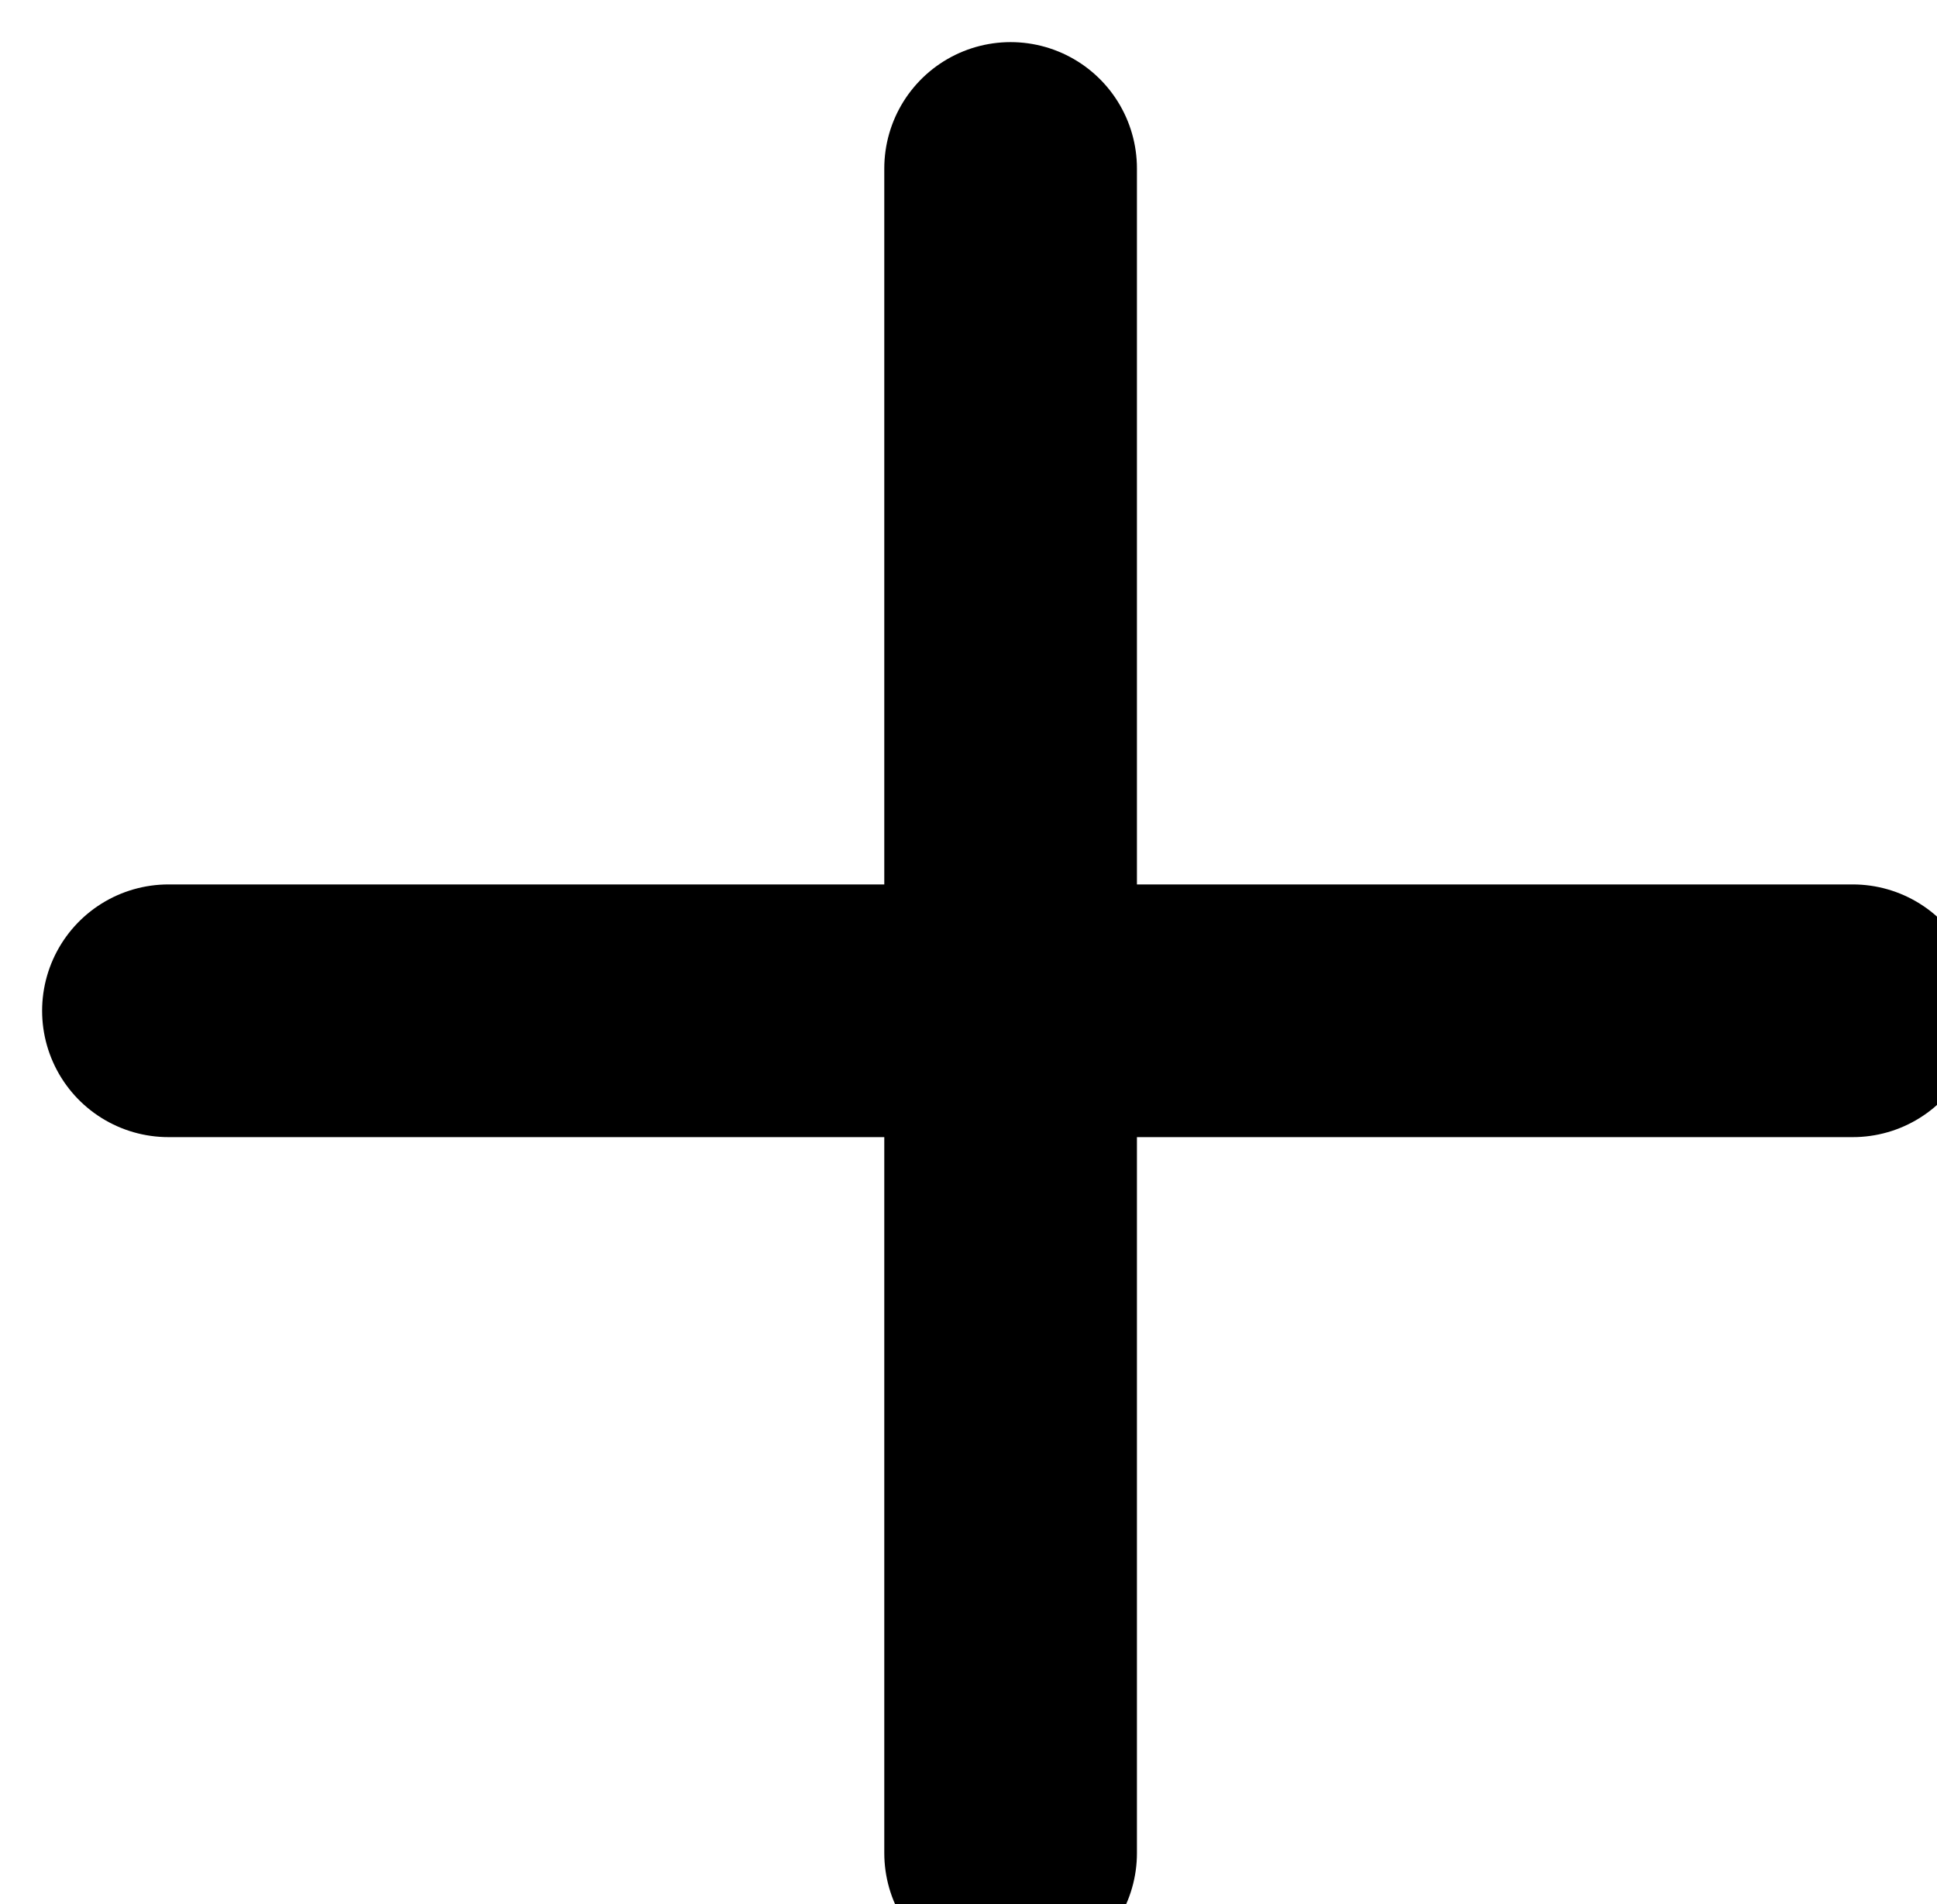
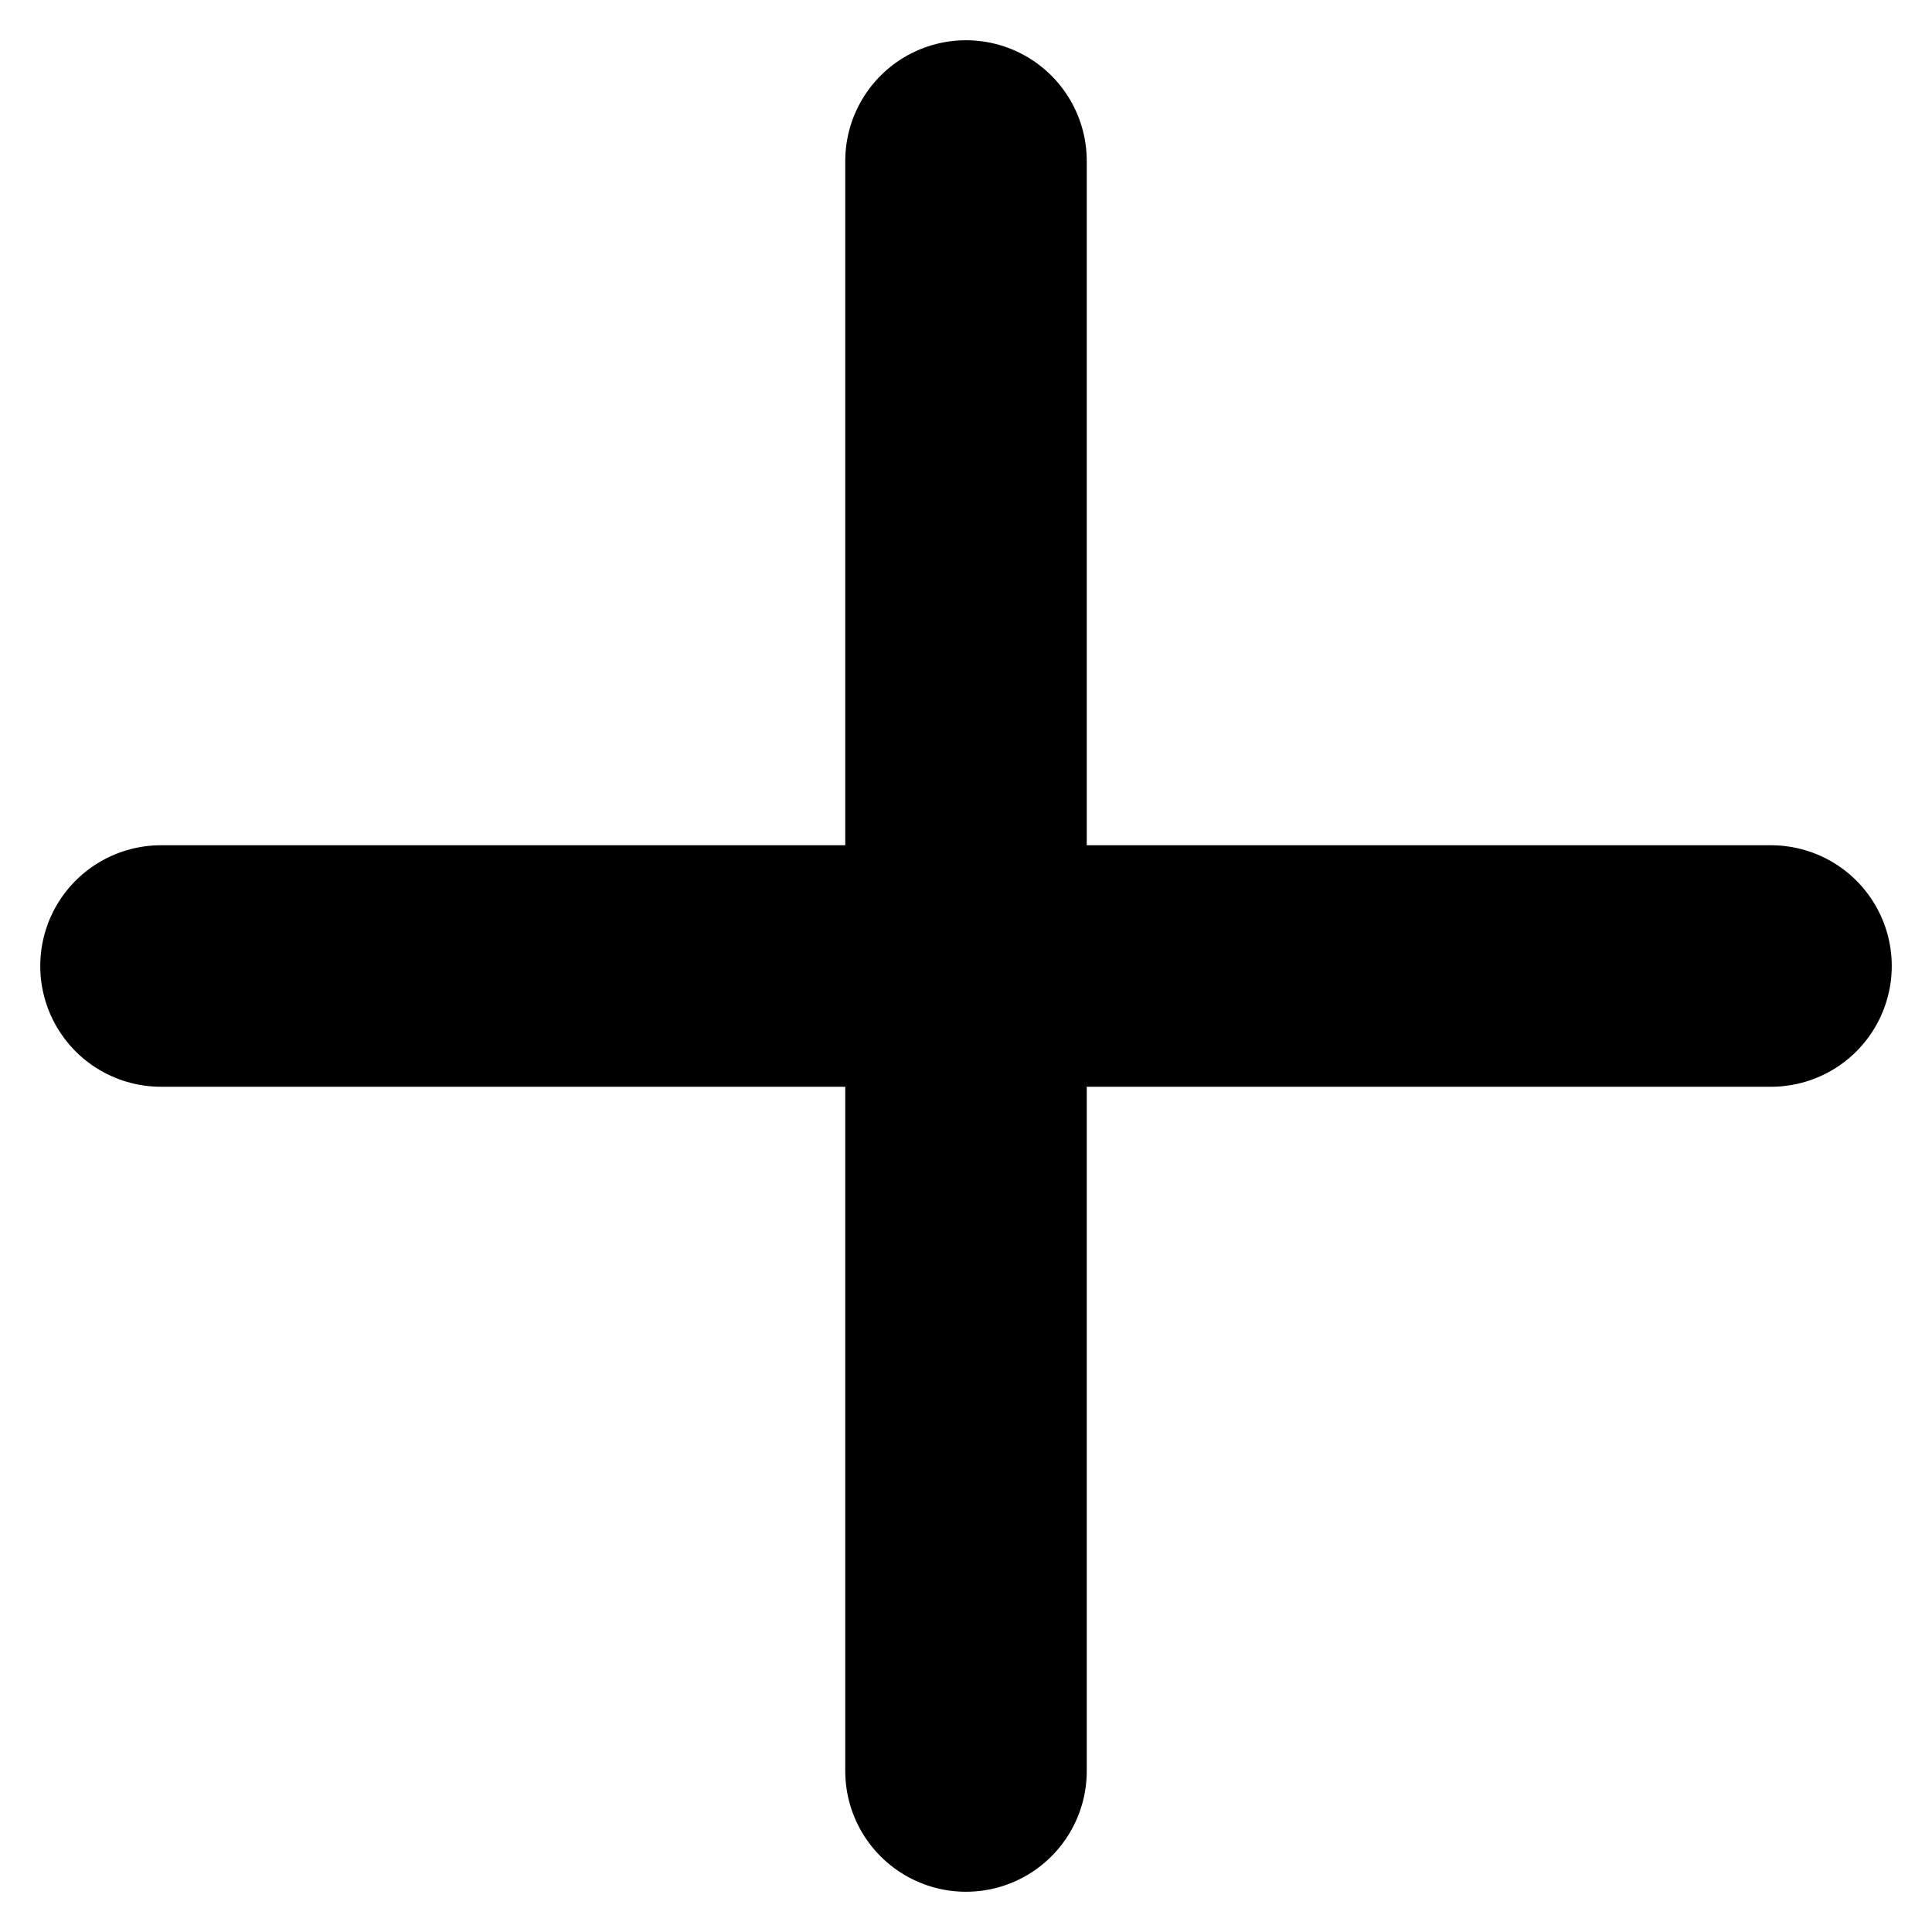
- <svg xmlns="http://www.w3.org/2000/svg" view-box="0 0 24 24" fill="none" stroke="currentColor" stroke-width="3" stroke-linecap="round" stroke-linejoin="round">
+ <svg xmlns="http://www.w3.org/2000/svg" viewBox="0 0 24 24" fill="none" stroke="currentColor" stroke-width="3" stroke-linecap="round" stroke-linejoin="round">
  <line x1="12" y1="2" x2="12" y2="22" />
  <line x1="2" y1="12" x2="22" y2="12" />
</svg>
